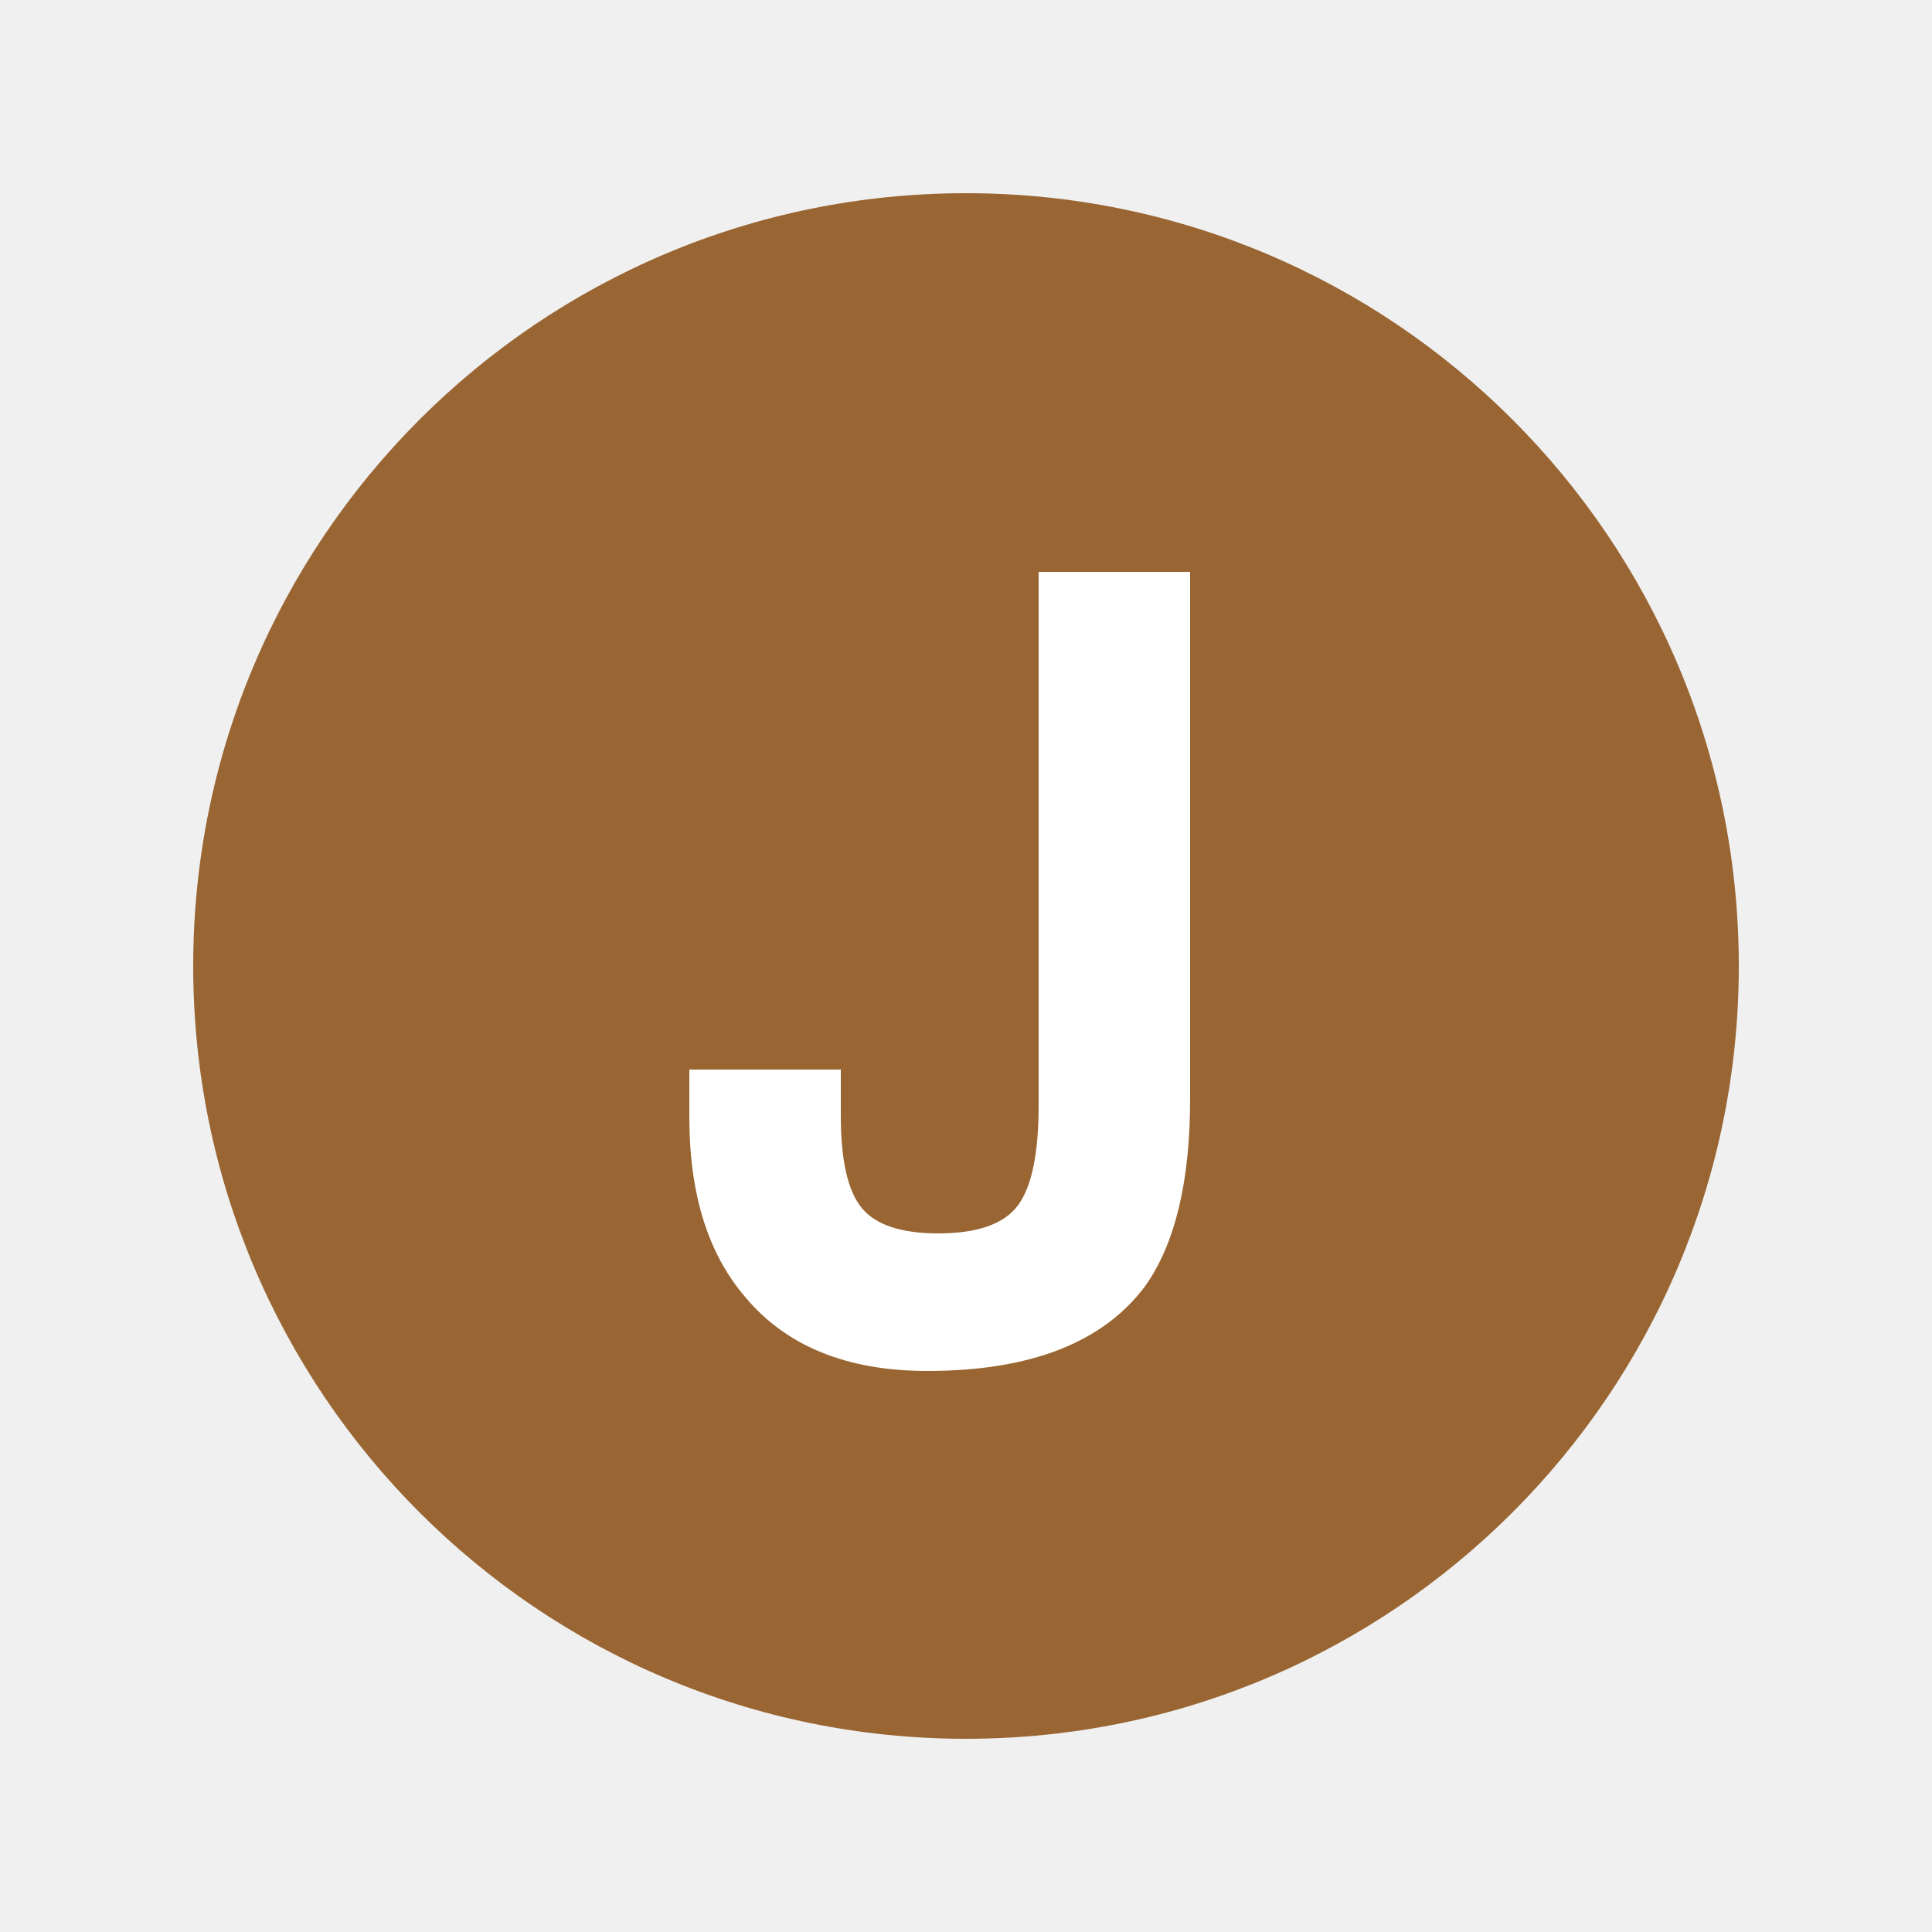
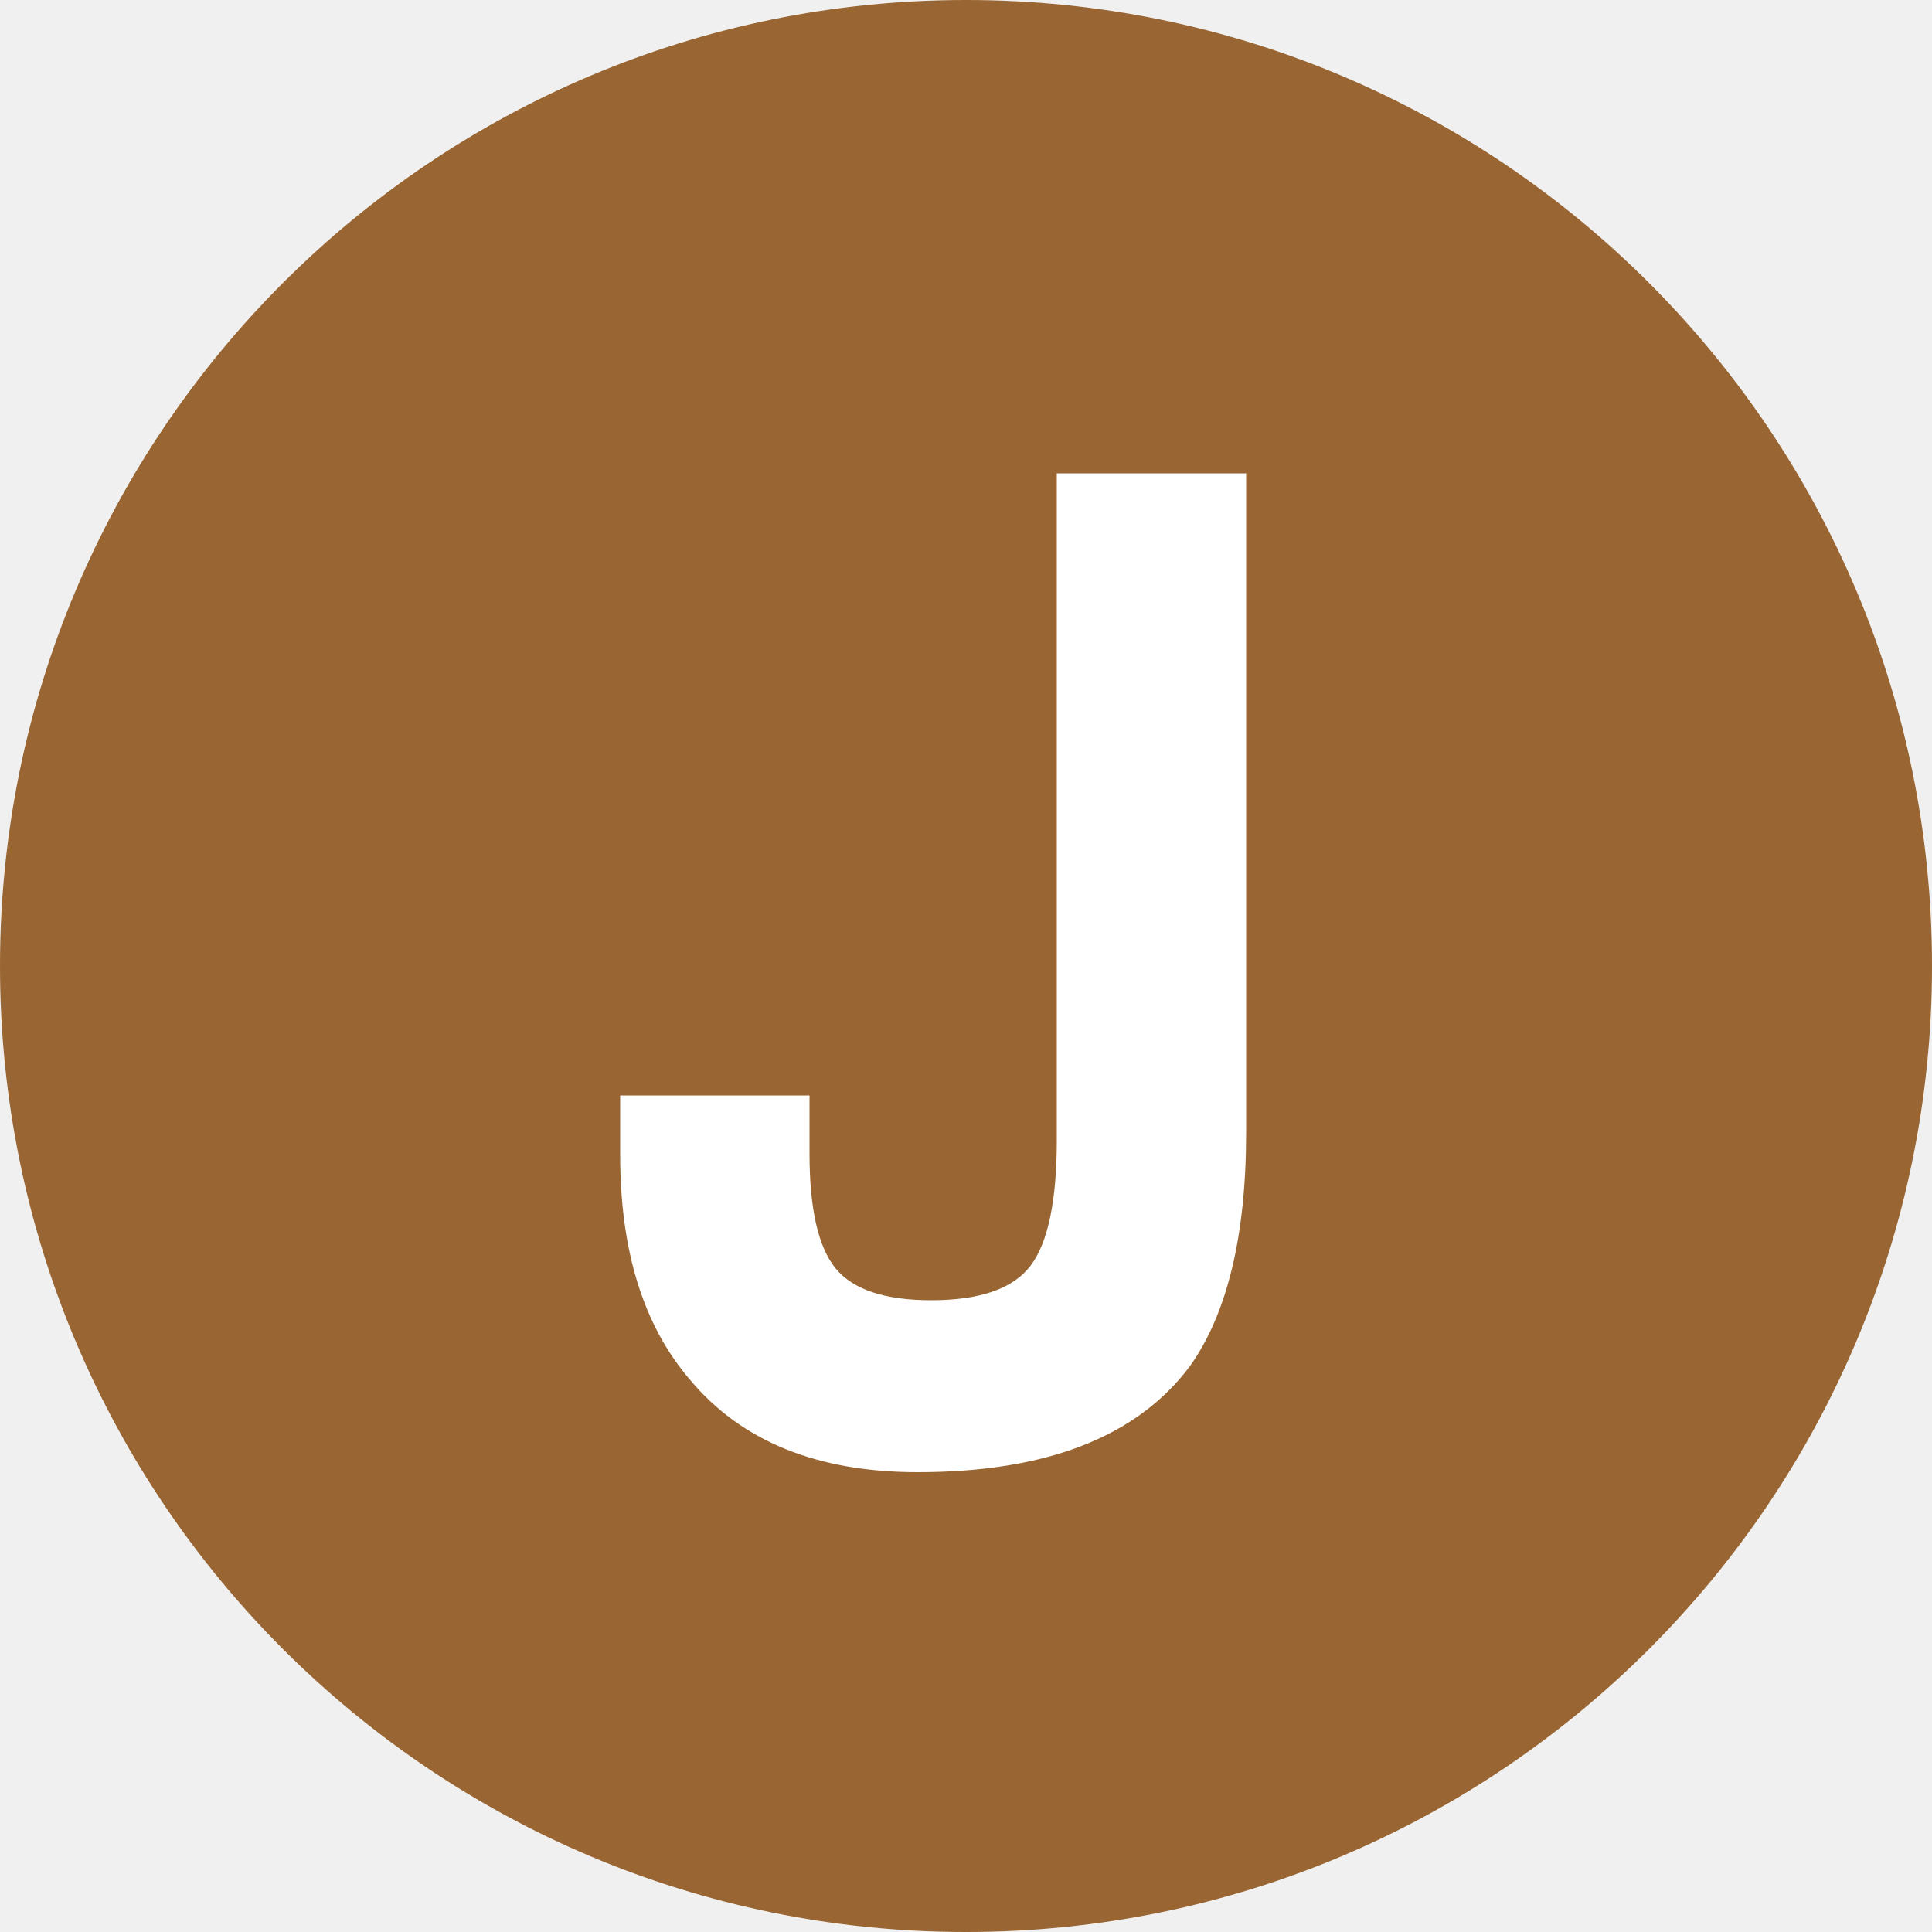
- <svg xmlns="http://www.w3.org/2000/svg" width="250px" height="250px" viewBox="0 0 125 125">
+ <svg xmlns="http://www.w3.org/2000/svg" width="250px" height="250px" viewBox="12.5 12.5 100 100">
  <circle cx="62.5" cy="62.5" r="50" fill="#963" />
  <path d="M77,71.1V37h-9.8v34.5c0,3.133-0.45,5.3-1.35,6.5s-2.617,1.8-5.15,1.8c-2.4,0-4.05-0.55-4.95-1.65s-1.35-3.083-1.35-5.95v-3h-9.8v3.1c0,4.933,1.2,8.8,3.6,11.6c2.667,3.2,6.6,4.8,11.8,4.8c6.667,0,11.367-1.833,14.1-5.5C76.033,80.467,77,76.433,77,71.1z" fill="#FFF" />
</svg>
